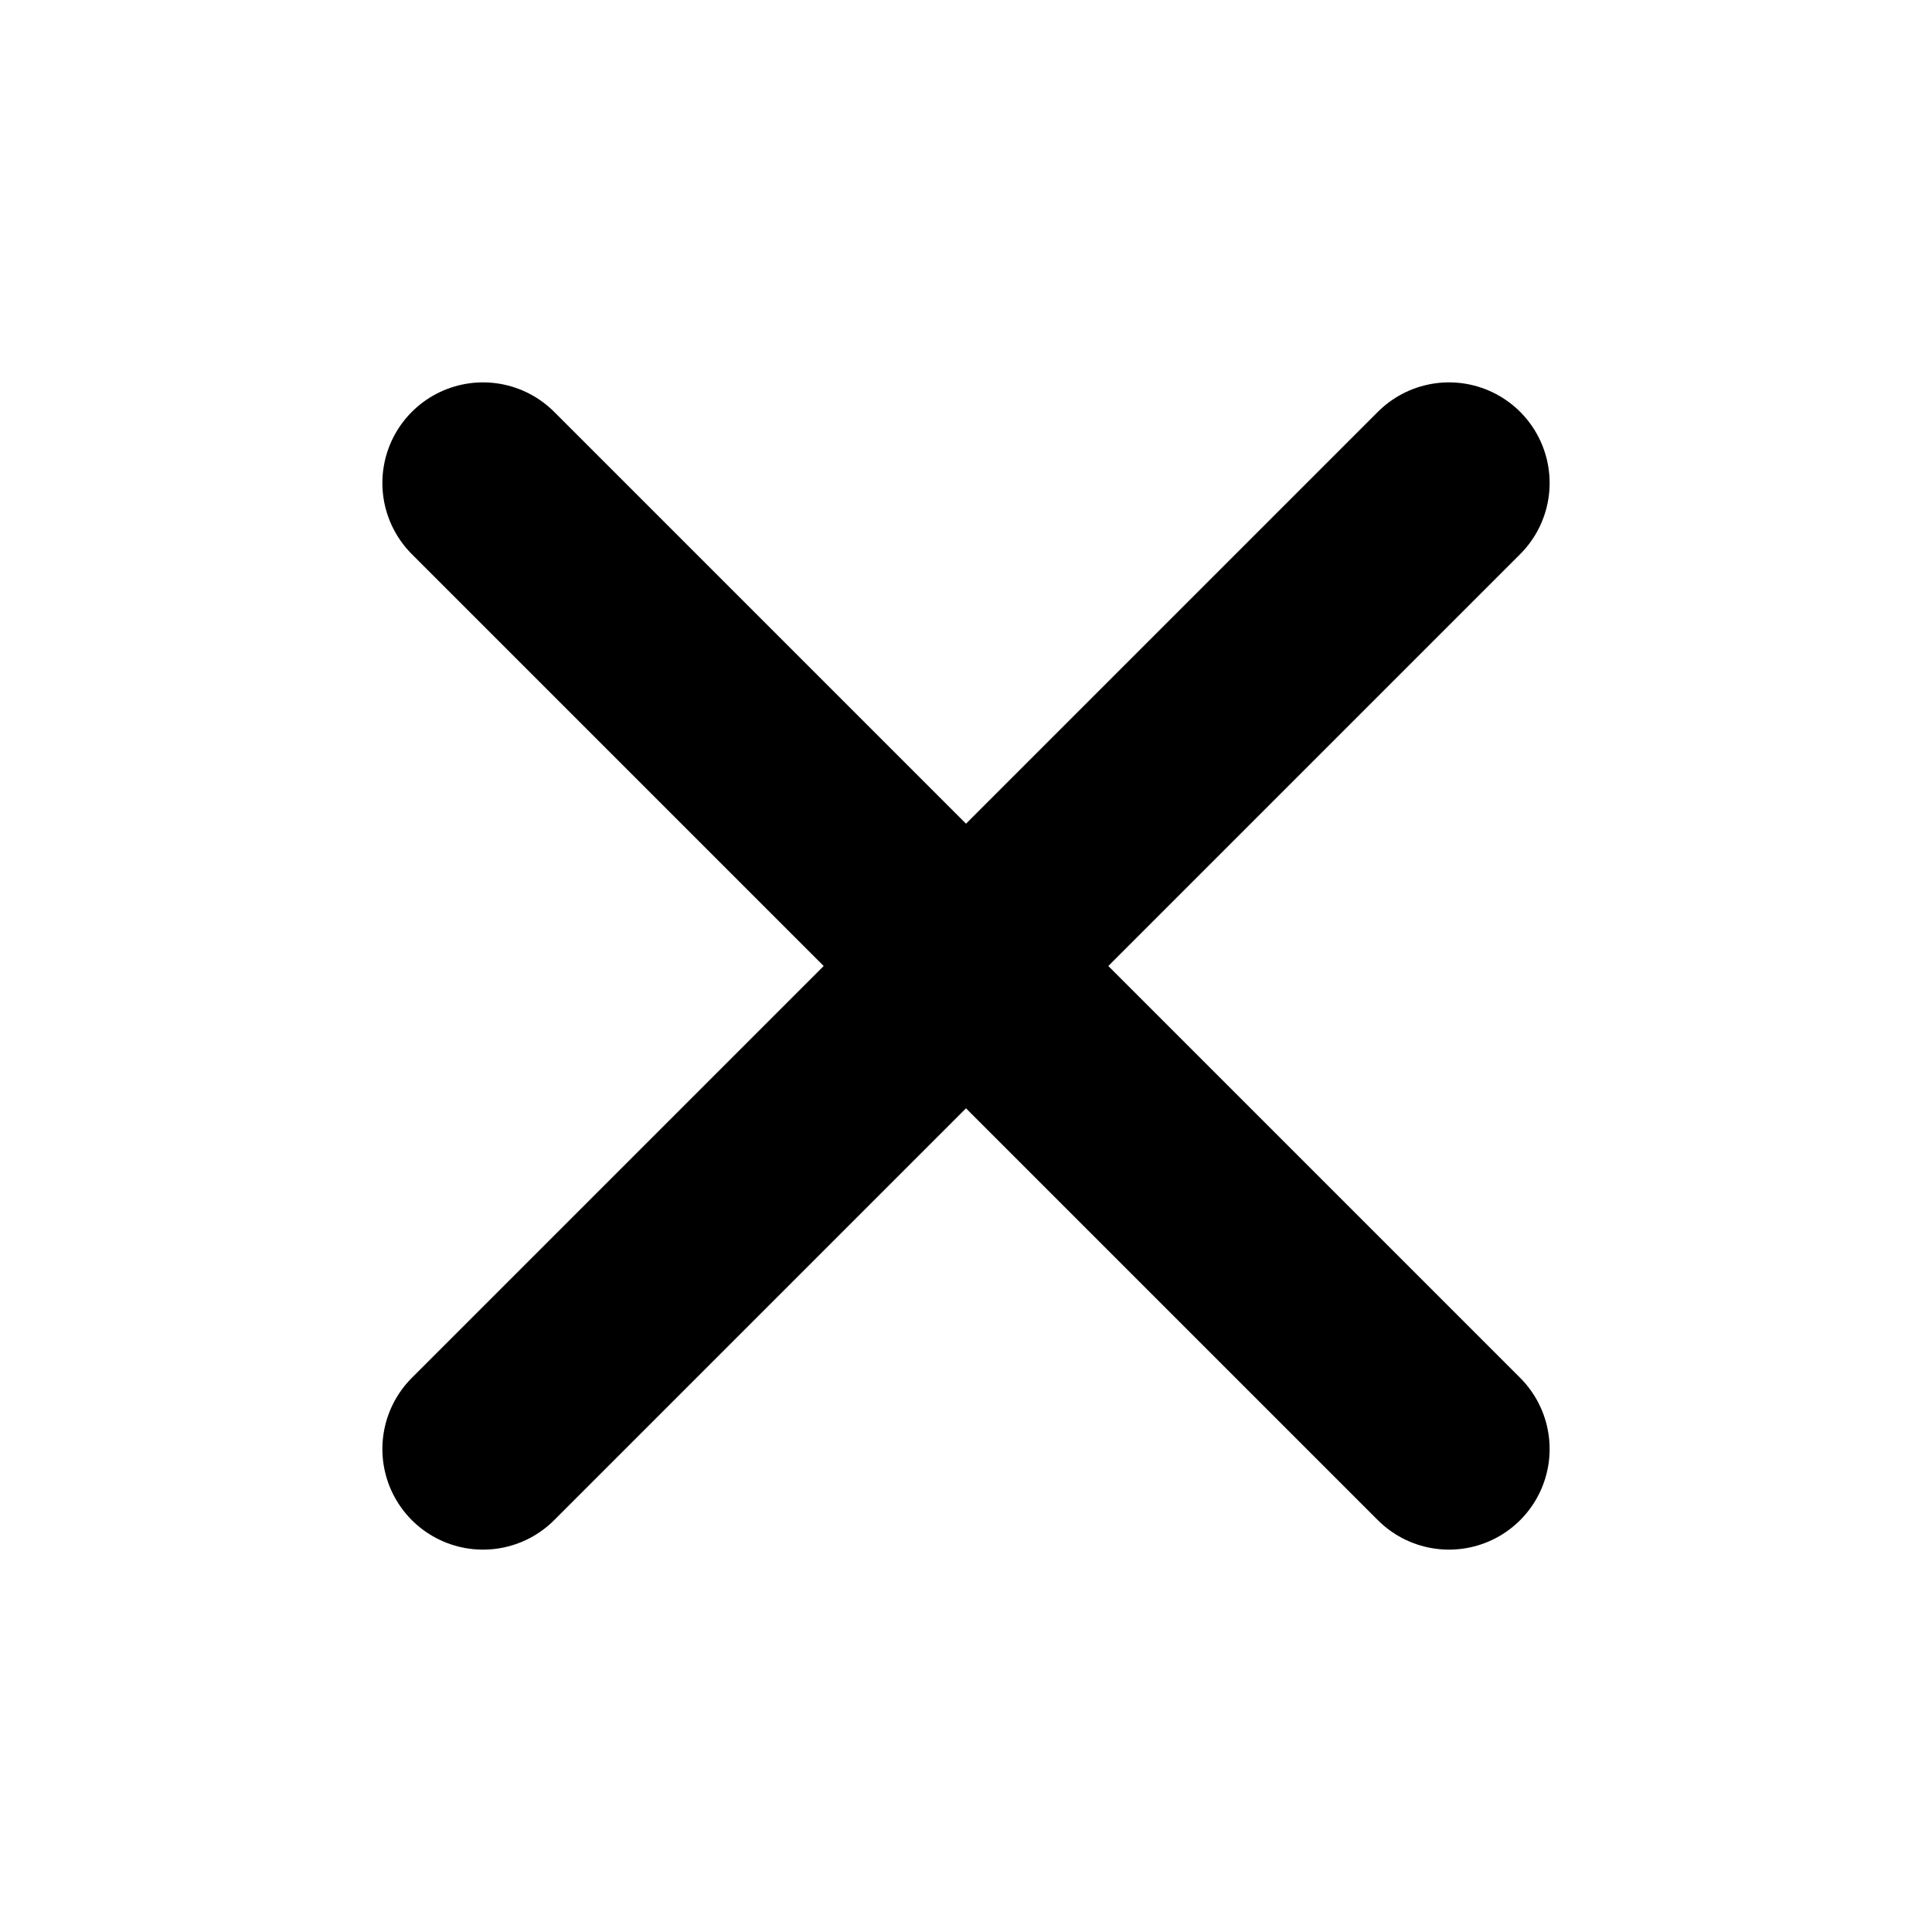
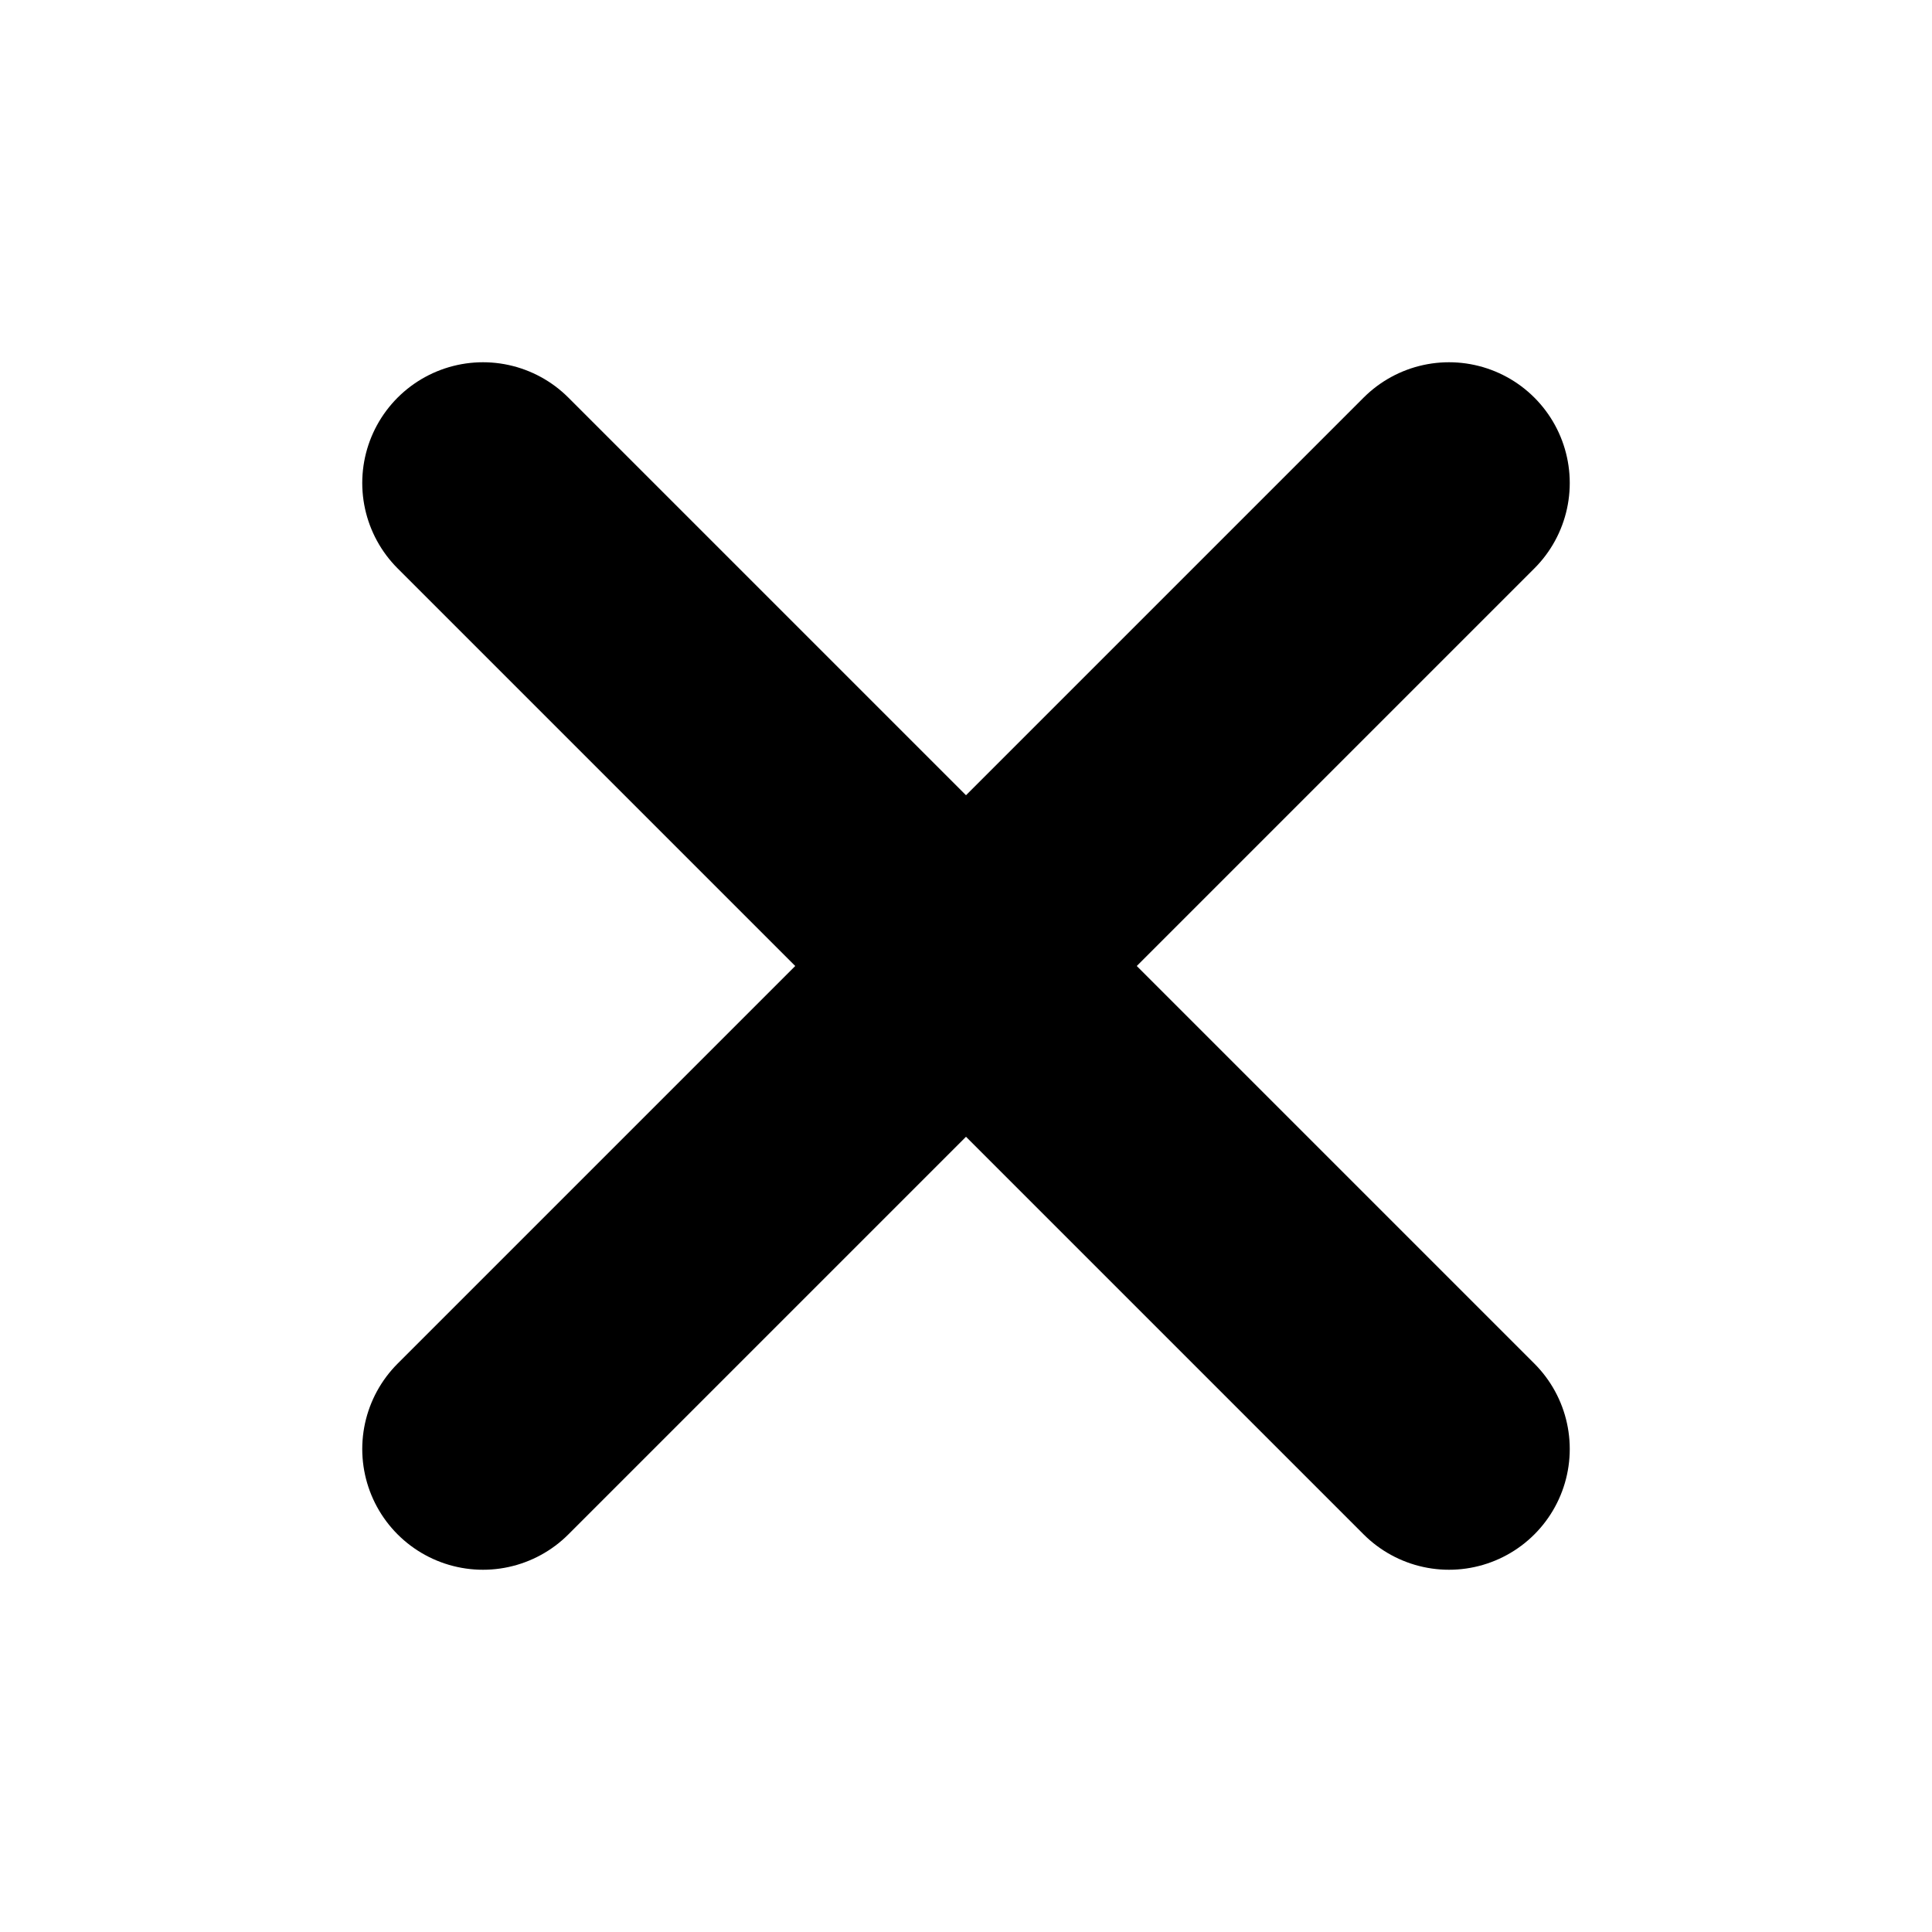
- <svg xmlns="http://www.w3.org/2000/svg" aria-hidden="true" fill="none" focusable="false" height="24" stroke-linecap="round" stroke-linejoin="round" stroke-width="2.5" stroke="currentColor" viewBox="0 0 24 24" width="24">
+ <svg xmlns="http://www.w3.org/2000/svg" aria-hidden="true" fill="none" focusable="false" height="24" stroke-linecap="round" stroke-linejoin="round" stroke-width="3" stroke="currentColor" viewBox="0 0 24 24" width="24">
  <line x1="18" y1="6" x2="6" y2="18" />
  <line x1="6" y1="6" x2="18" y2="18" />
</svg>
